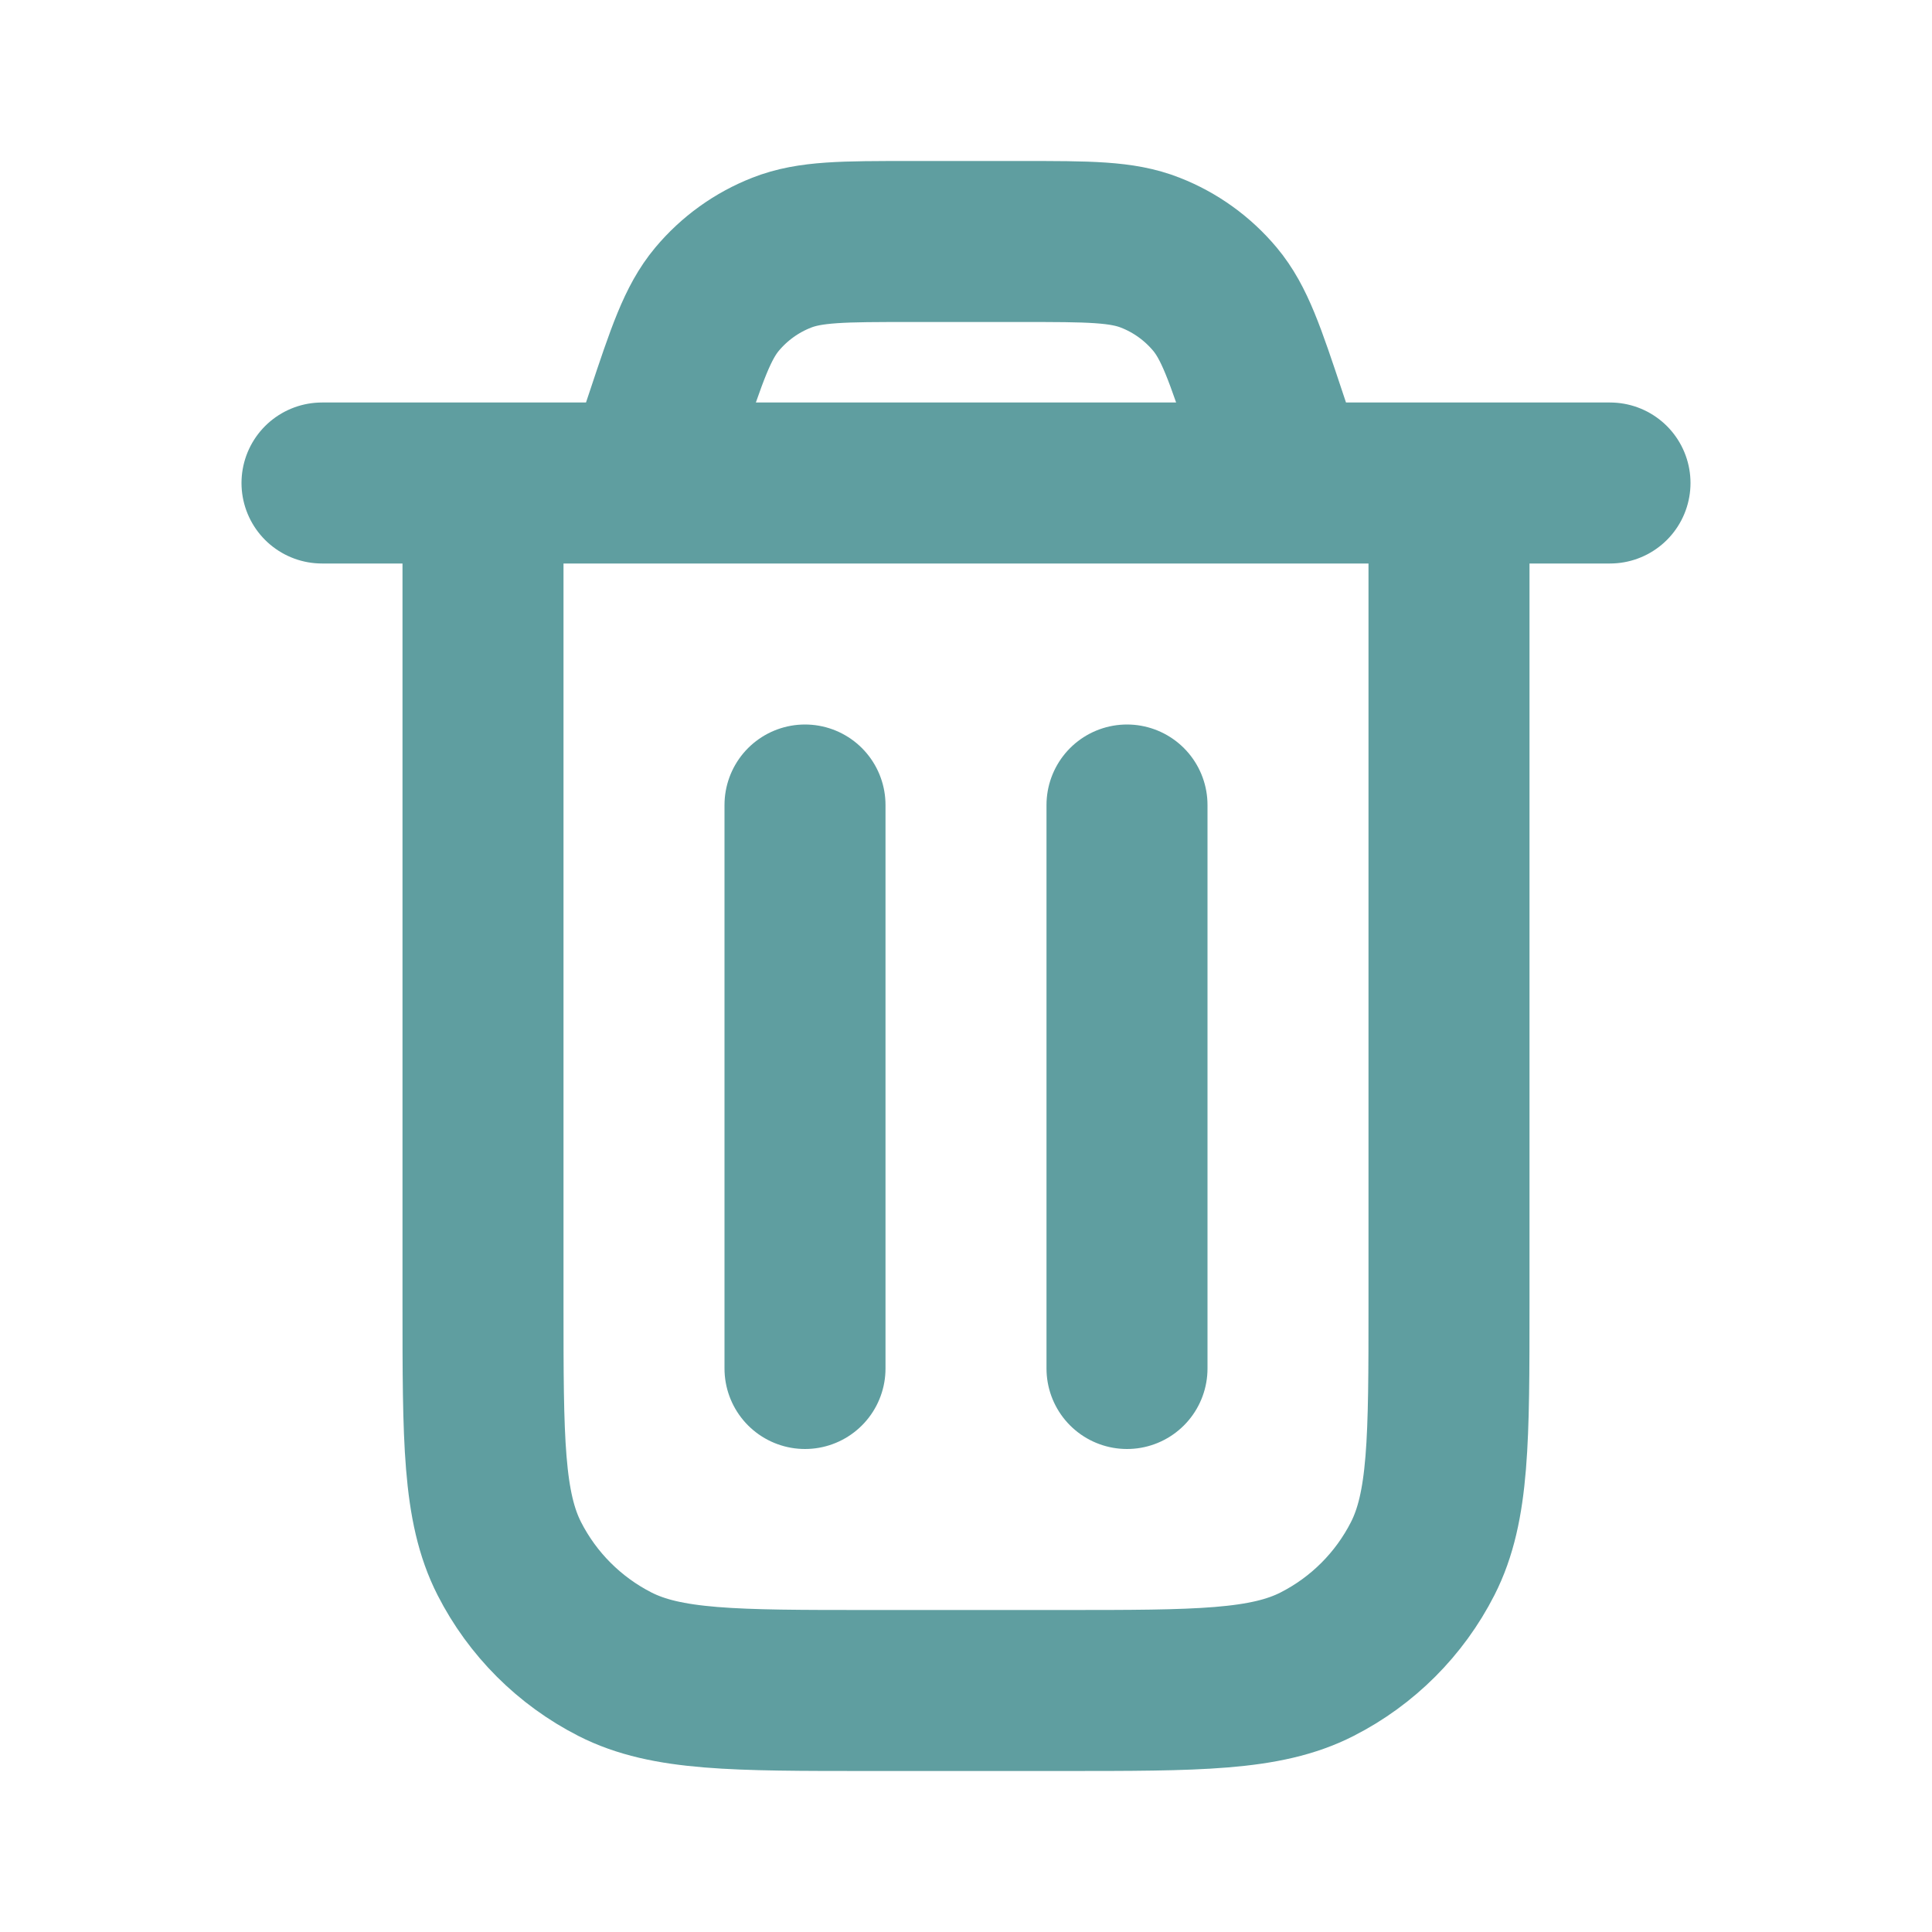
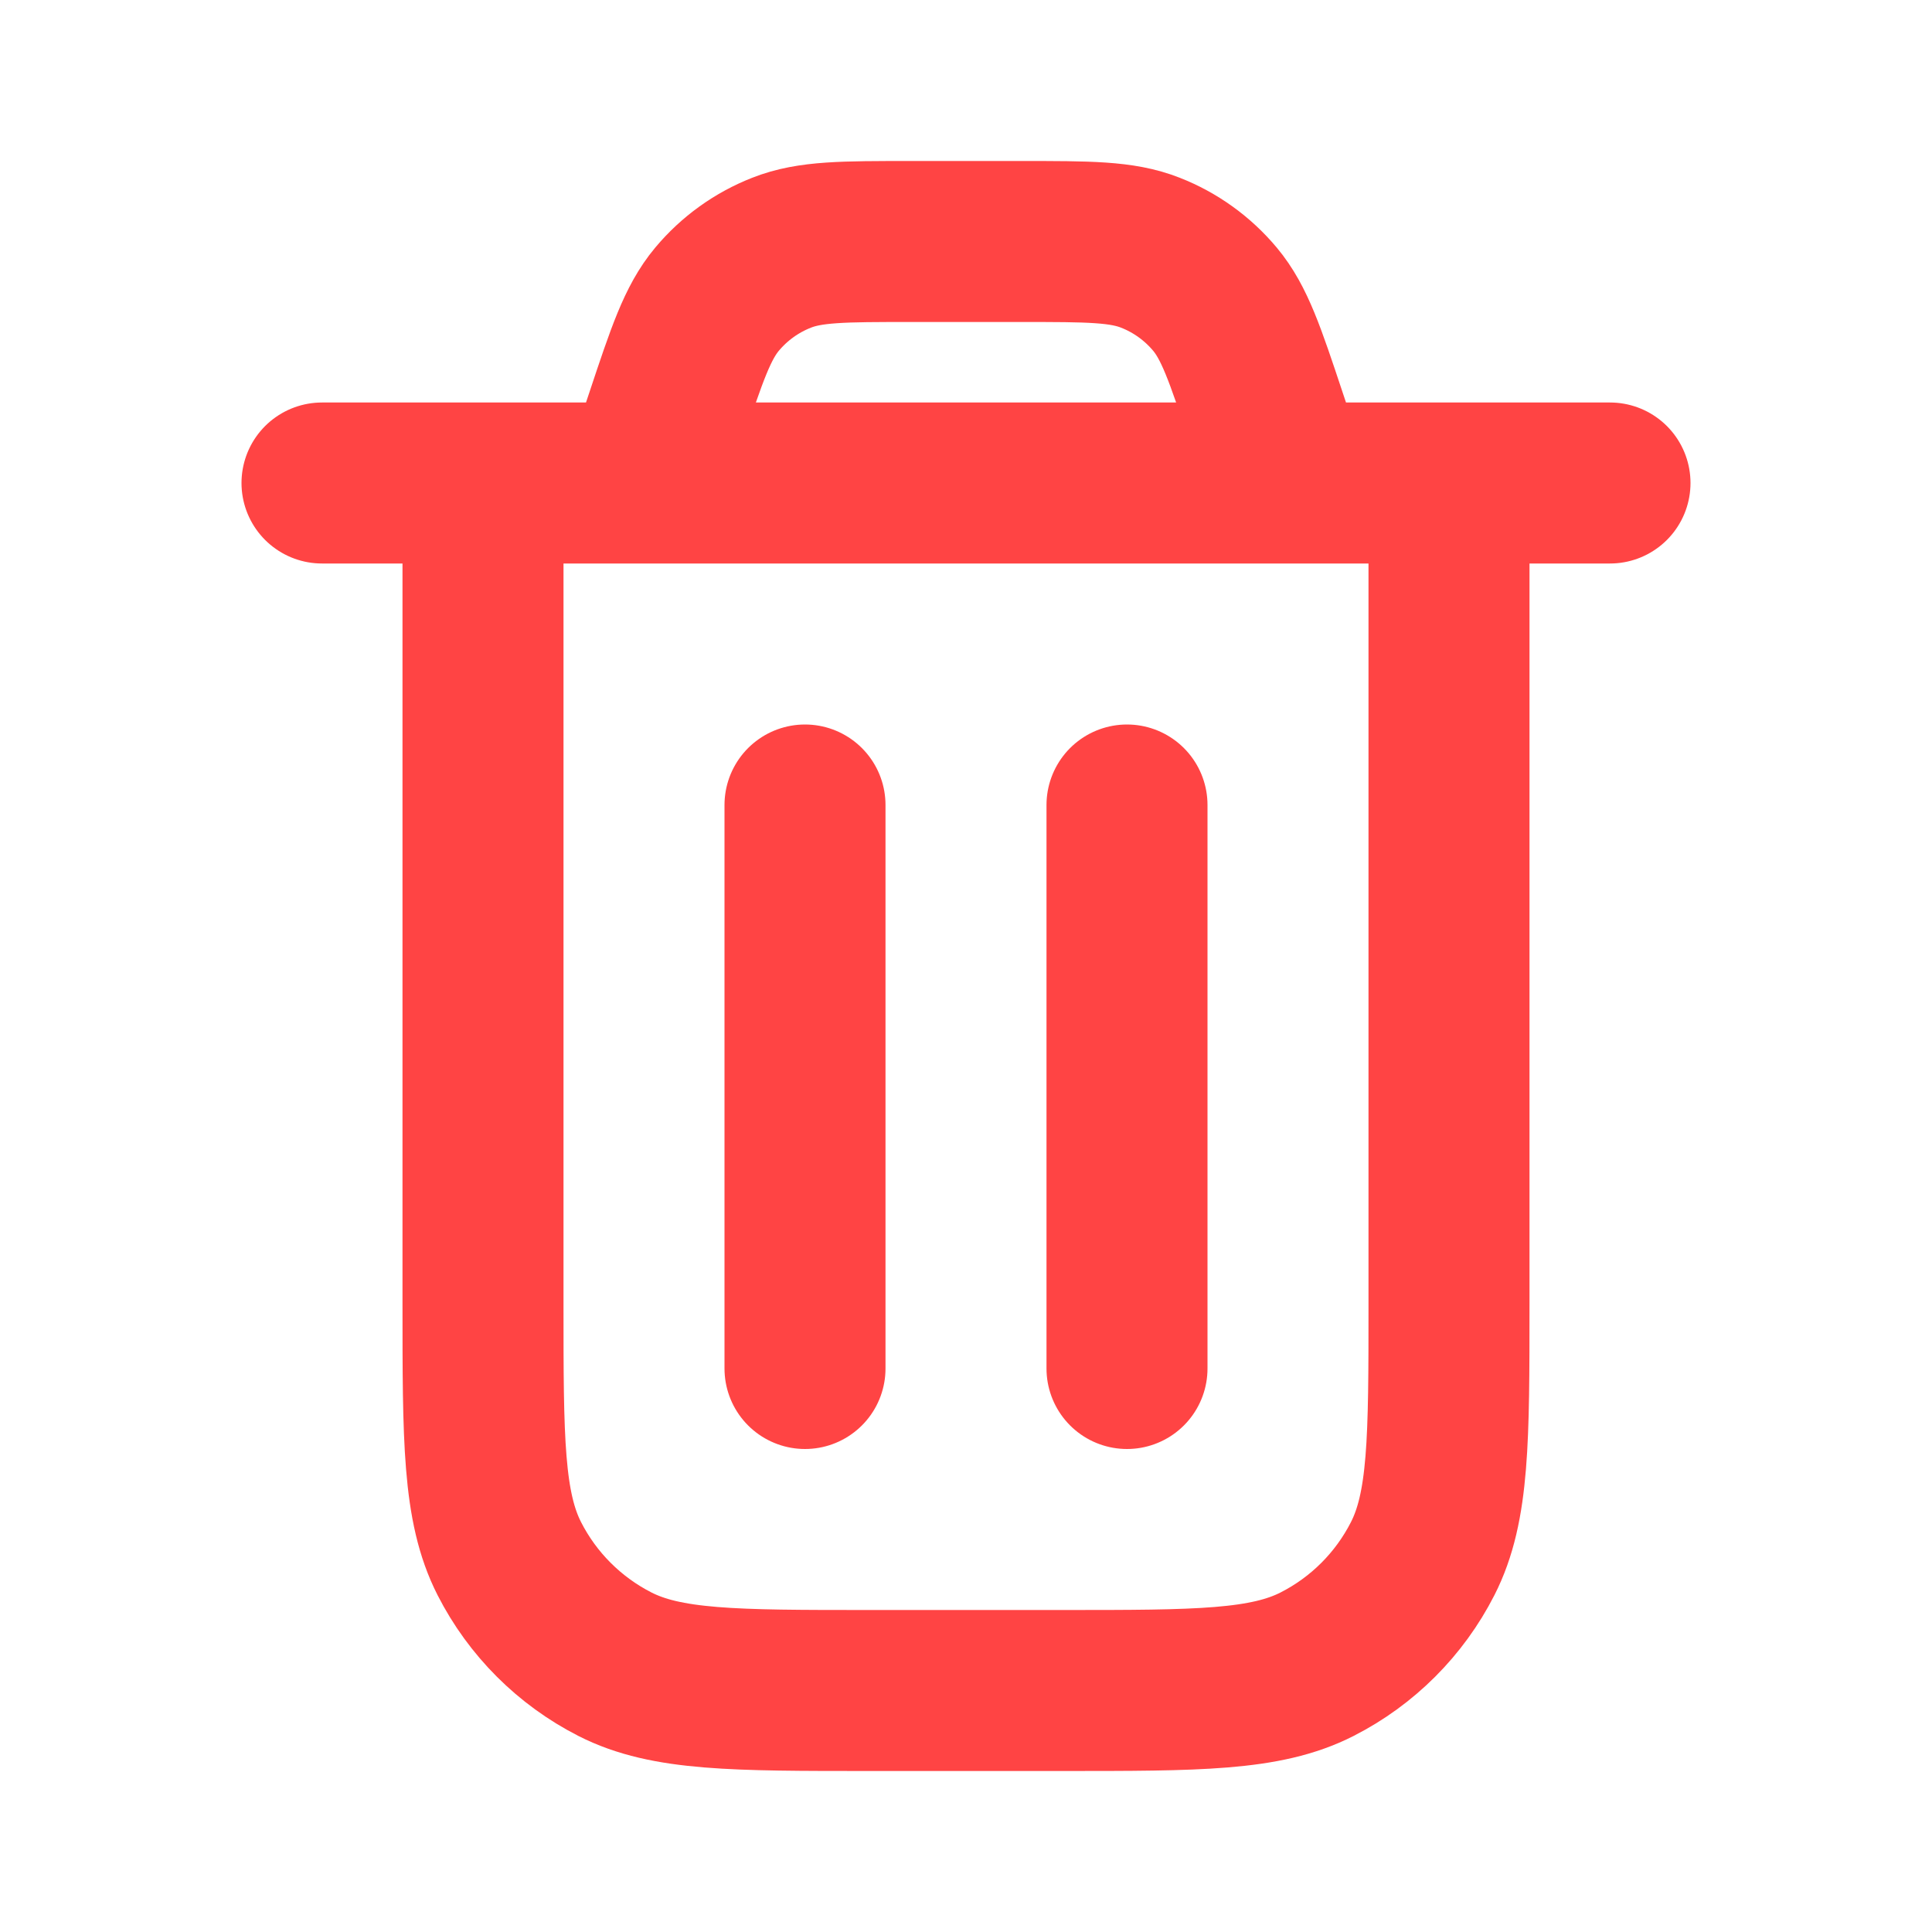
<svg xmlns="http://www.w3.org/2000/svg" width="800px" height="800px" viewBox="0 0 24 24" fill="none">
-   <path d="M4 6H20M16 6L15.729 5.188C15.467 4.401 15.336 4.008 15.093 3.717C14.878 3.46 14.602 3.261 14.29 3.139C13.938 3 13.523 3 12.694 3H11.306C10.477 3 10.062 3 9.71 3.139C9.398 3.261 9.122 3.46 8.907 3.717C8.664 4.008 8.533 4.401 8.271 5.188L8 6M18 6V16.2C18 17.88 18 18.72 17.673 19.362C17.385 19.927 16.927 20.385 16.362 20.673C15.72 21 14.88 21 13.2 21H10.8C9.12 21 8.28 21 7.638 20.673C7.074 20.385 6.615 19.927 6.327 19.362C6 18.72 6 17.88 6 16.2V6M14 10V17M10 10V17" stroke="#5f9ea0" stroke-width="2" stroke-linecap="round" stroke-linejoin="round" />
+   <path d="M4 6H20M16 6L15.729 5.188C15.467 4.401 15.336 4.008 15.093 3.717C14.878 3.46 14.602 3.261 14.29 3.139C13.938 3 13.523 3 12.694 3H11.306C10.477 3 10.062 3 9.71 3.139C9.398 3.261 9.122 3.46 8.907 3.717C8.664 4.008 8.533 4.401 8.271 5.188L8 6M18 6V16.2C18 17.88 18 18.72 17.673 19.362C17.385 19.927 16.927 20.385 16.362 20.673C15.72 21 14.88 21 13.2 21H10.8C9.12 21 8.28 21 7.638 20.673C7.074 20.385 6.615 19.927 6.327 19.362C6 18.72 6 17.88 6 16.2V6M14 10V17M10 10V17" stroke="#ff4444" stroke-width="2" stroke-linecap="round" stroke-linejoin="round" />
</svg>
